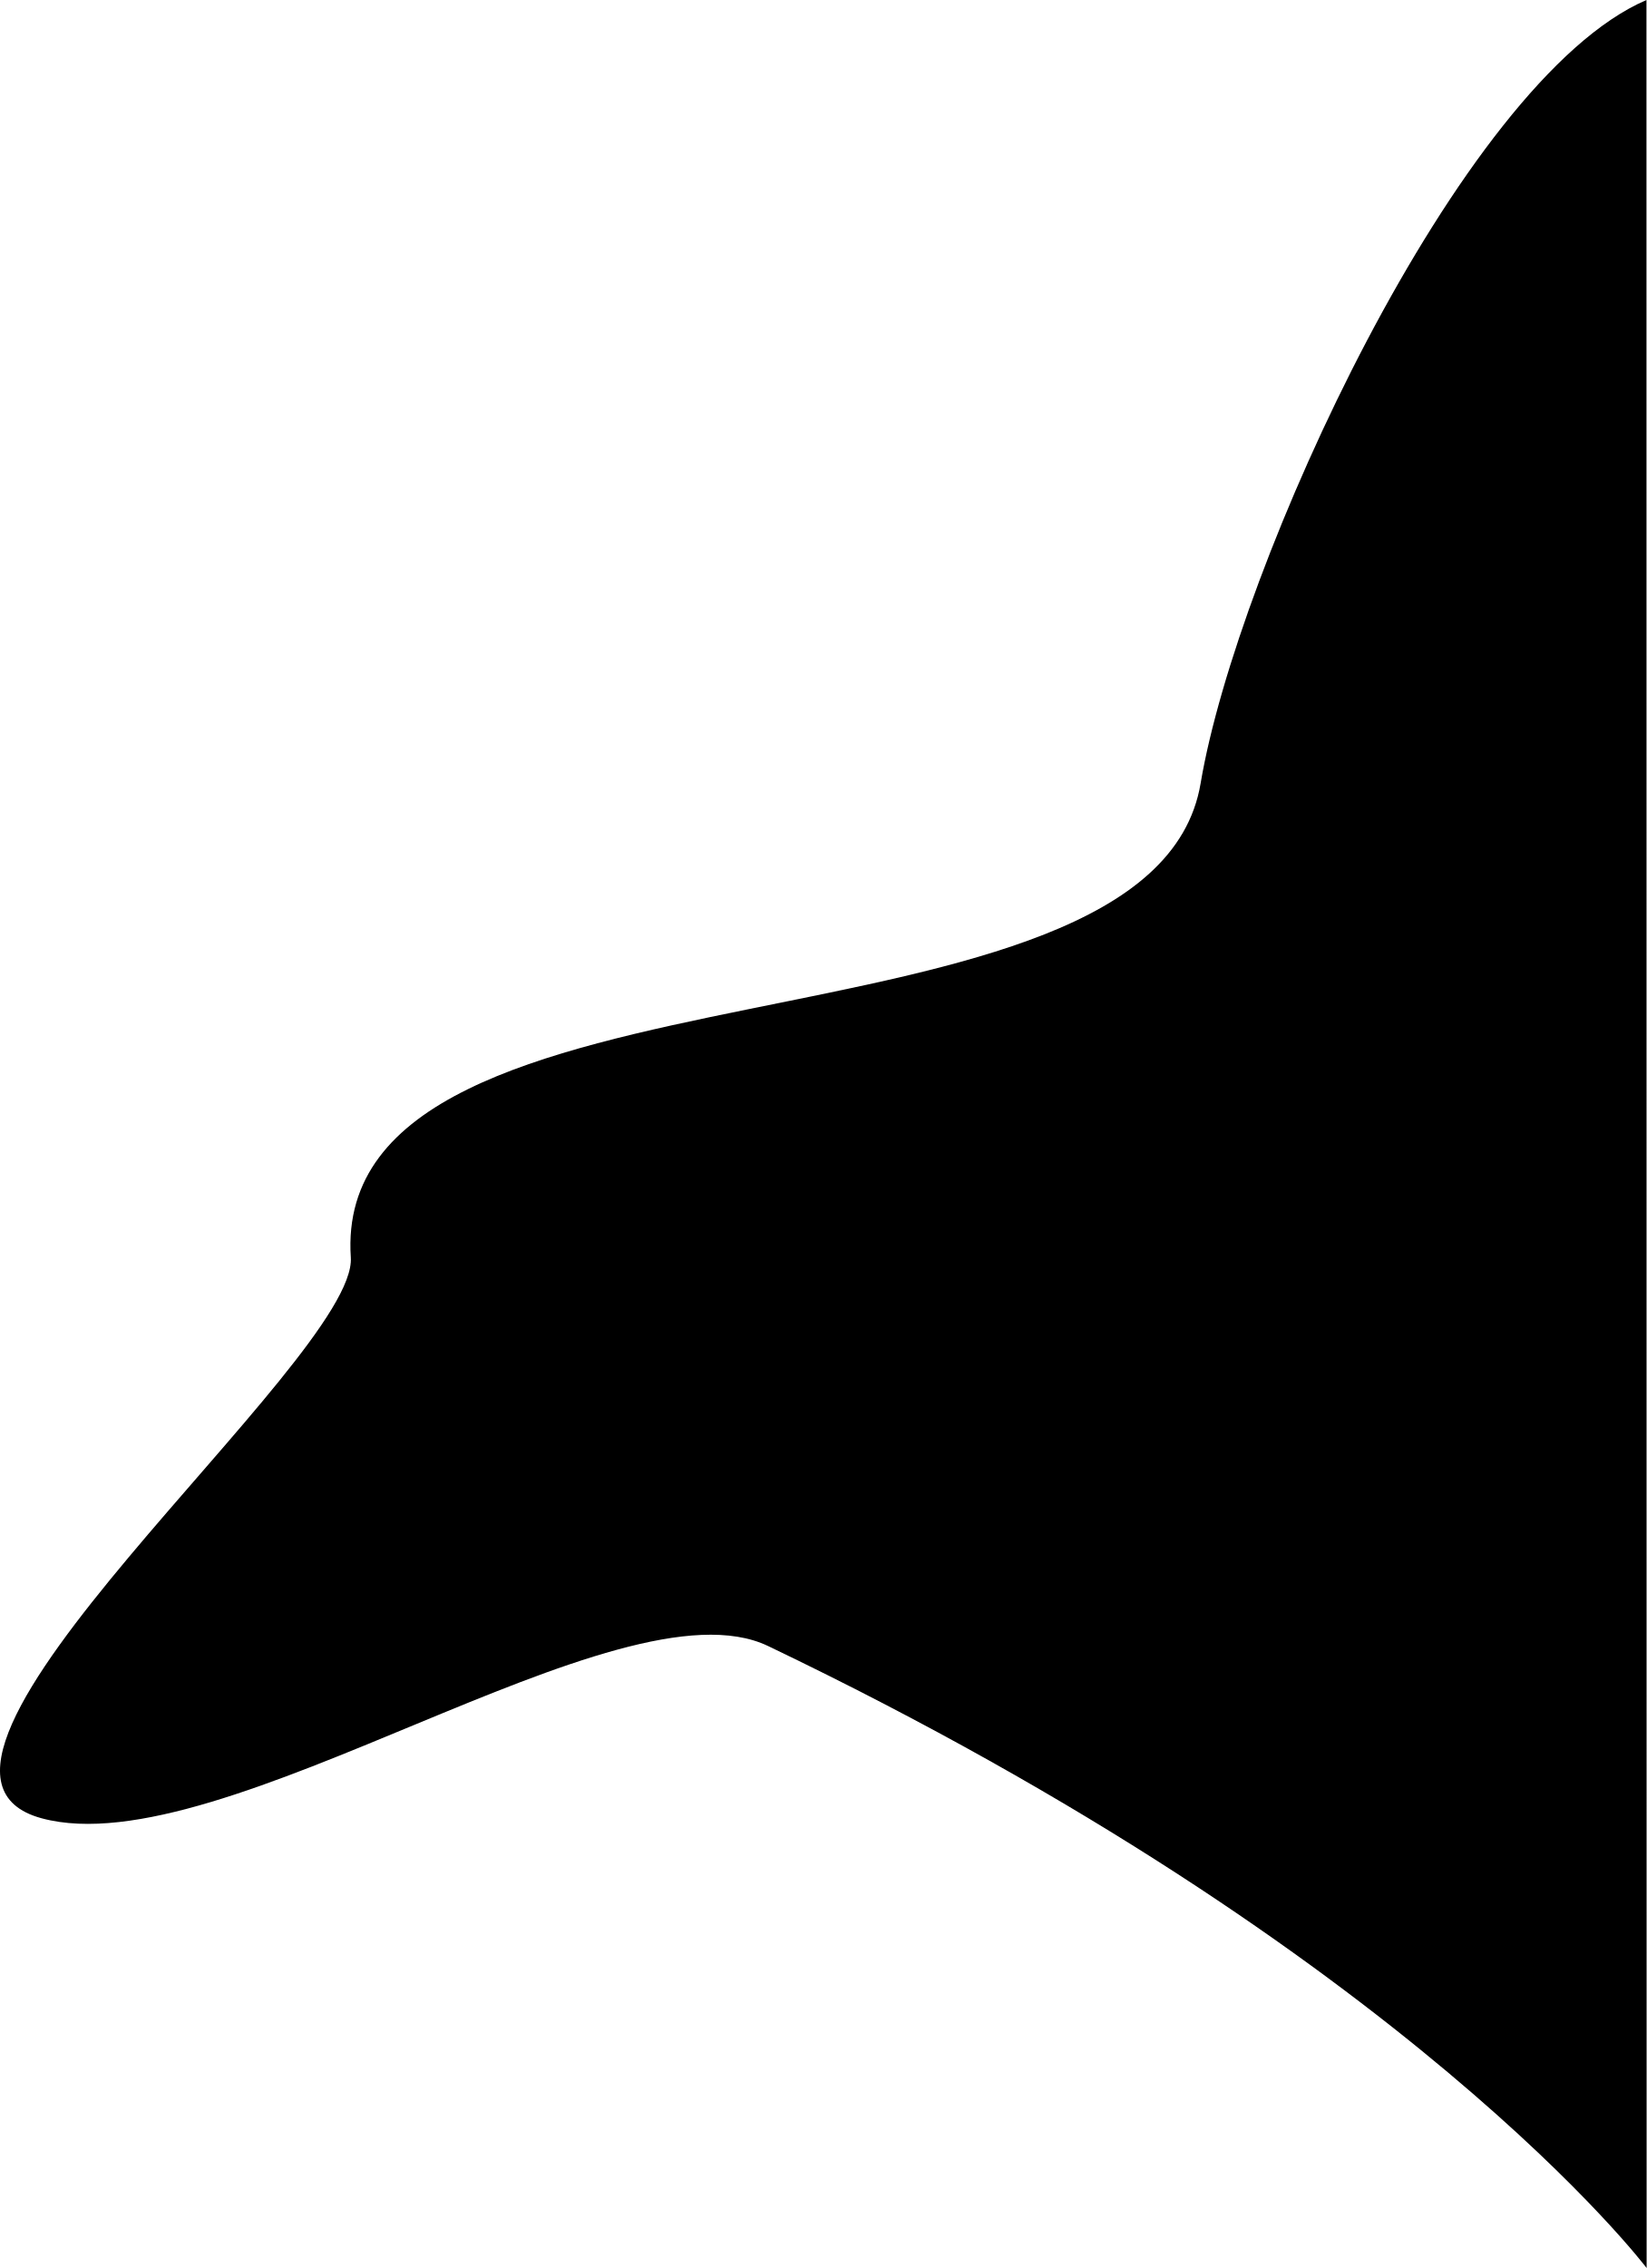
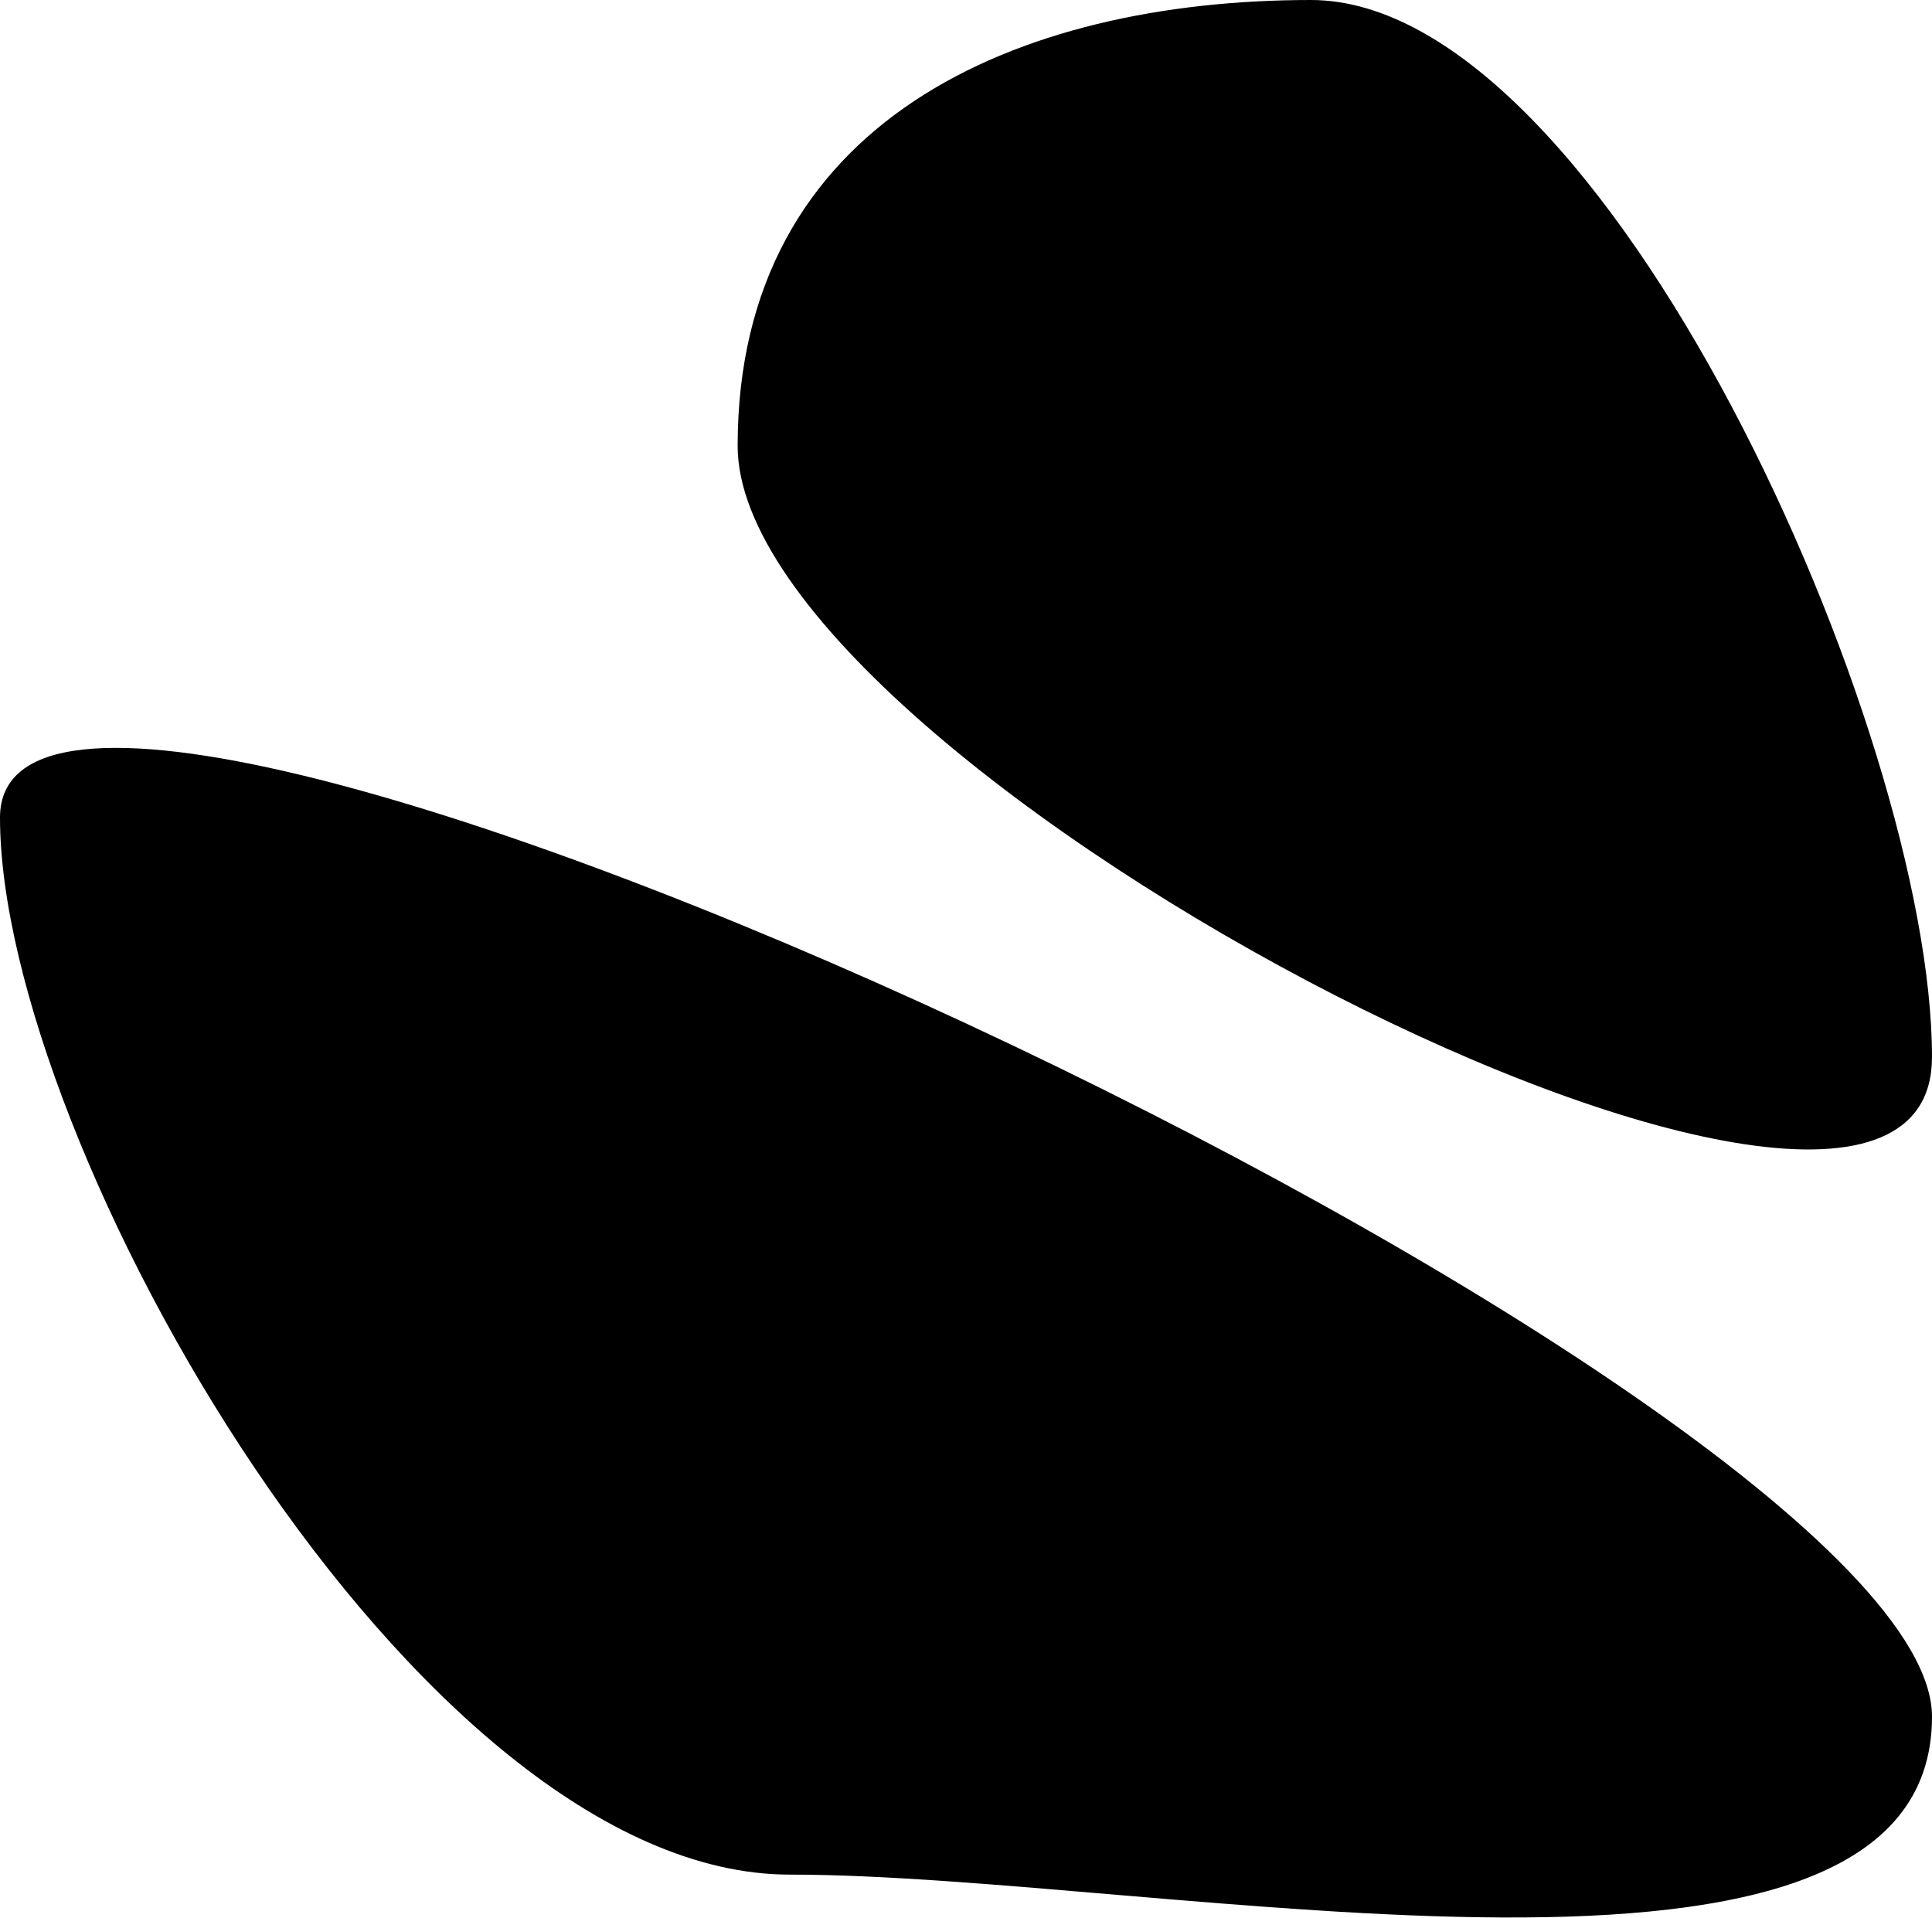
- <svg xmlns="http://www.w3.org/2000/svg" width="346.12" height="476.597" viewBox="0 0 346.12 476.597">
-   <path id="Path_6" data-name="Path 6" d="M390.493,0l.033,476.6s-49.963-66.181-184.672-130.705c-31.359-15.021-114.522,46.522-152.689,36.2-39.291-10.628,66.42-96.391,64.981-117.855-4.5-67.125,168.417-38.892,178.633-99.639C304.428,119.107,351.125,16.891,390.493,0Z" transform="translate(-44.406 0)" />
+ <svg xmlns="http://www.w3.org/2000/svg" width="371.089" height="368.32" viewBox="0 0 371.089 368.32">
+   <g id="Path7" transform="translate(-5.643 -67.016)">
+     <path id="Path6" d="M316.677,202.882c0,62.408-147.535,30.341-219.386,30.341S-54.412,92.582-54.412,30.174,316.677,140.474,316.677,202.882Z" transform="translate(60.055 193.876)" />
+     <path id="Path6-2" data-name="Path6" d="M174.992,147.561c0,62.408-53.611,85.662-110.111,85.662S-54.412,92.582-54.412,30.174,174.992,85.153,174.992,147.561Z" transform="translate(322.319 300.239) rotate(180)" />
+   </g>
</svg>
